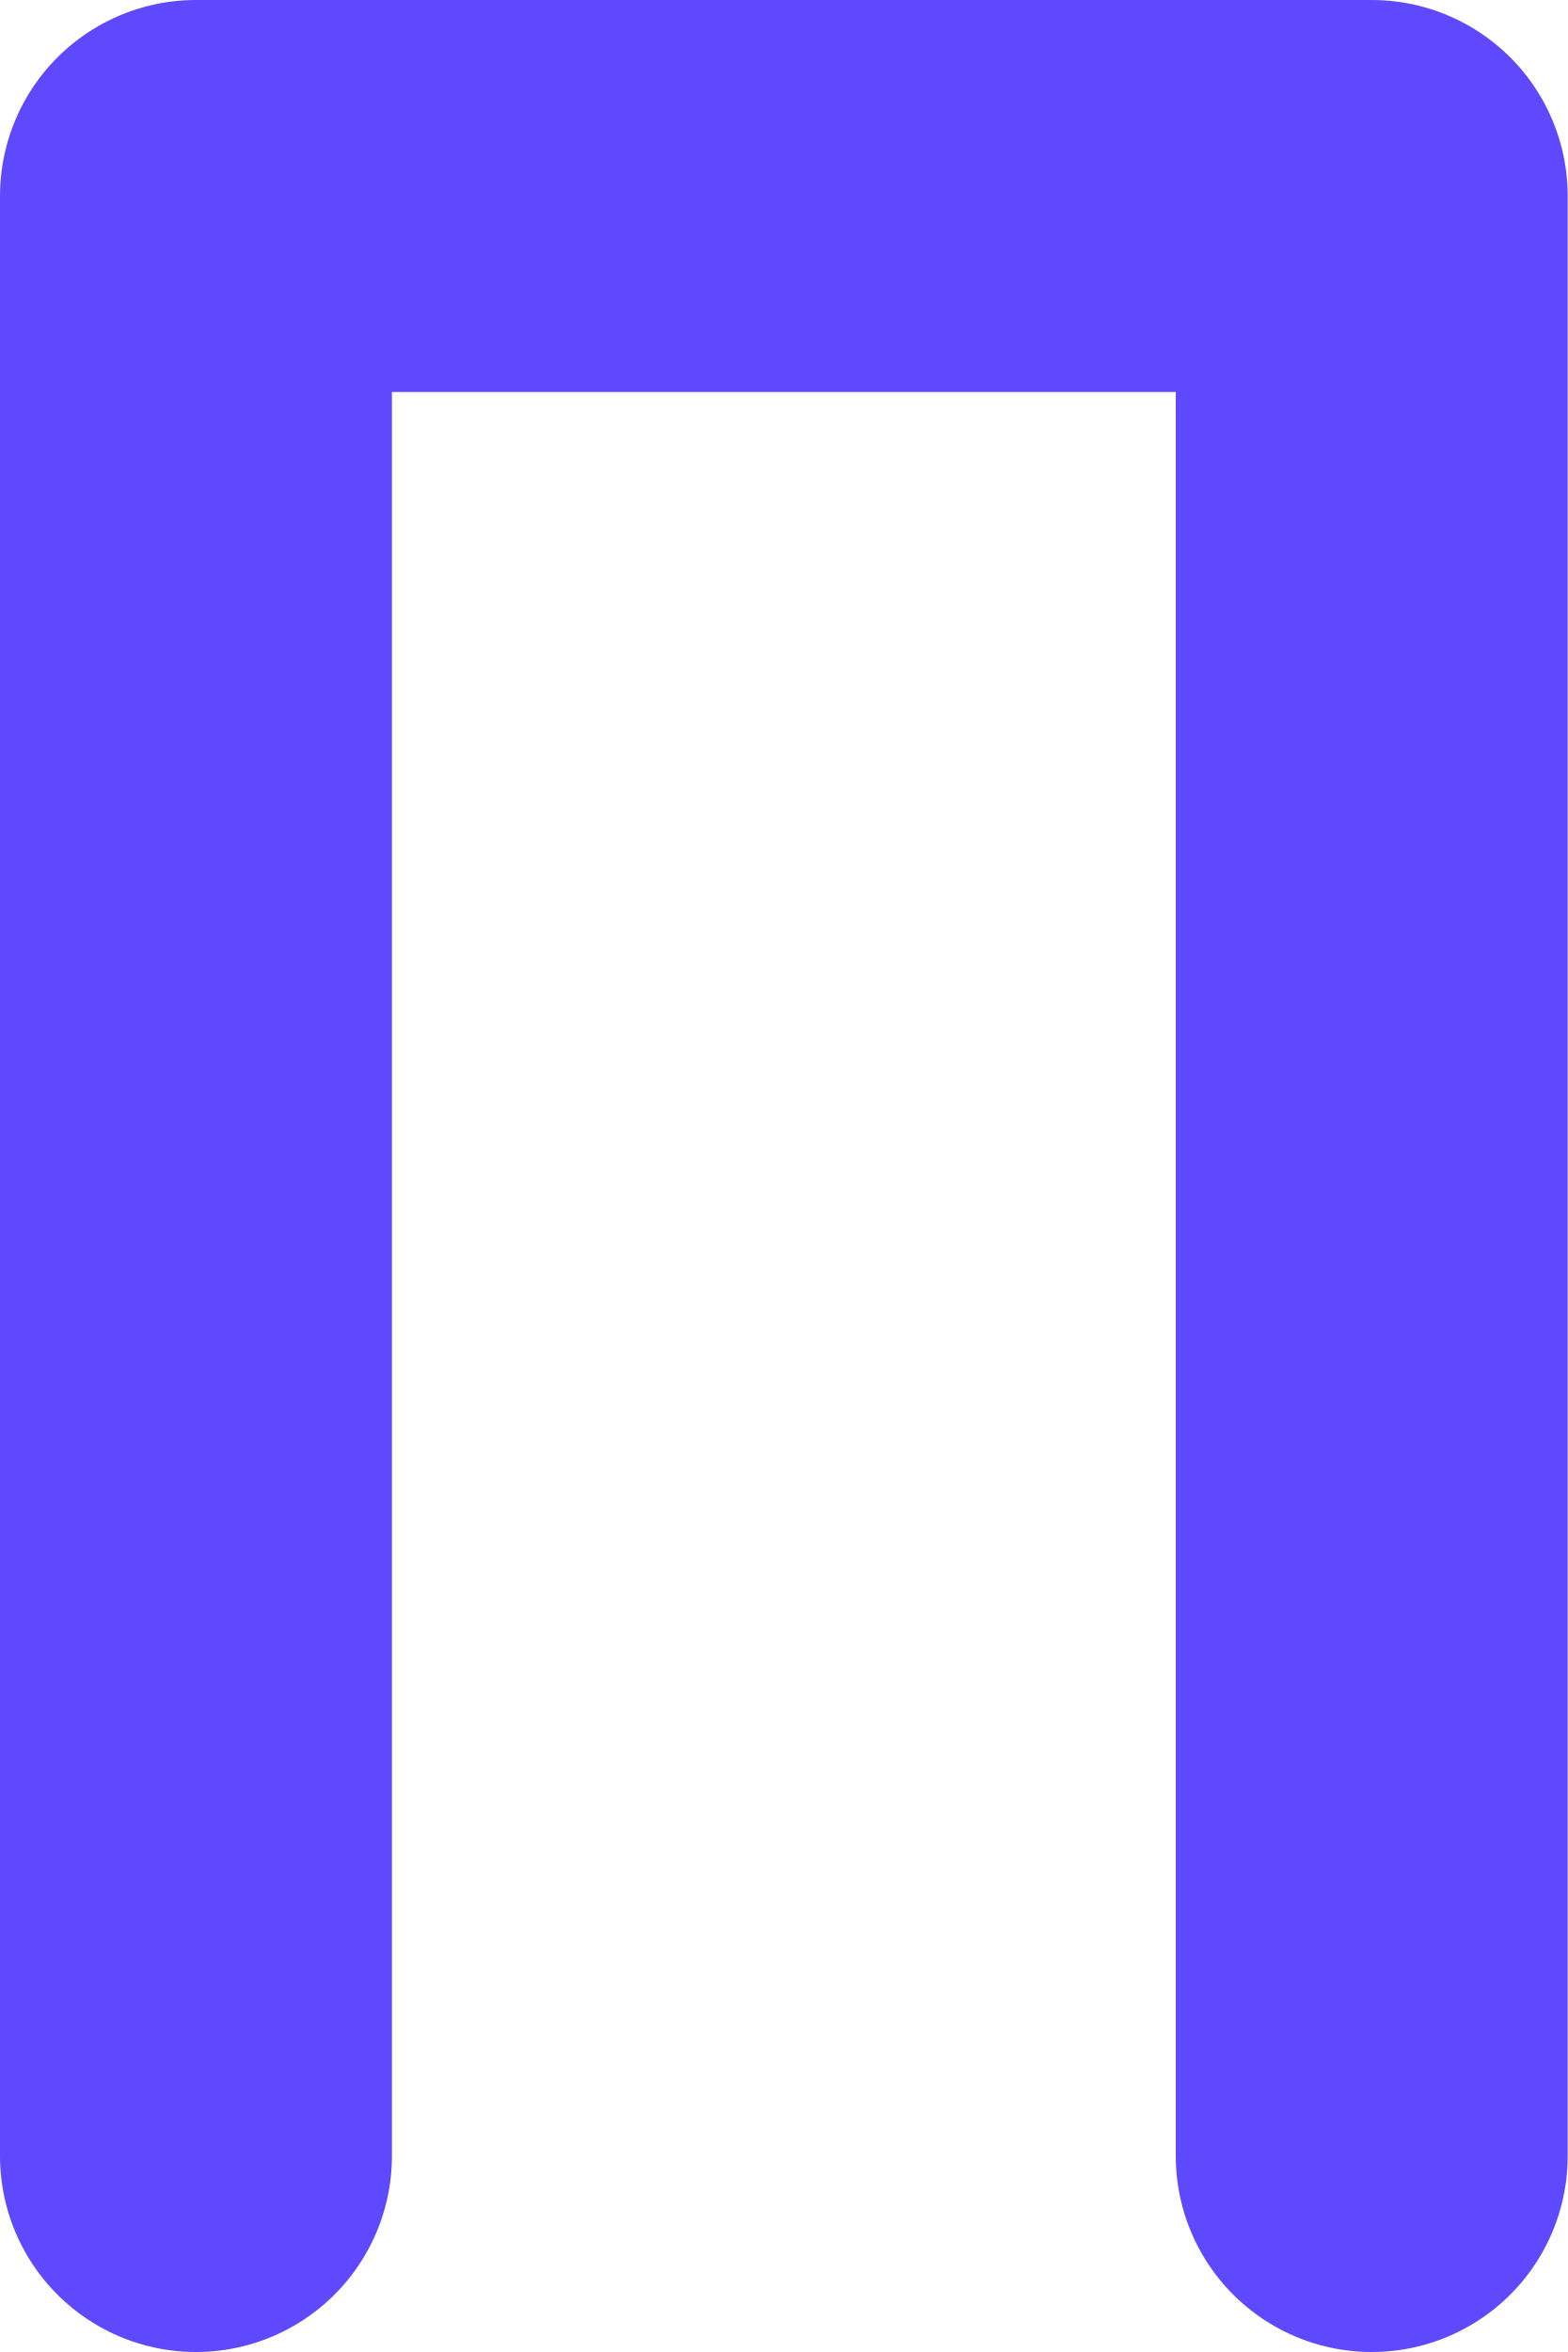
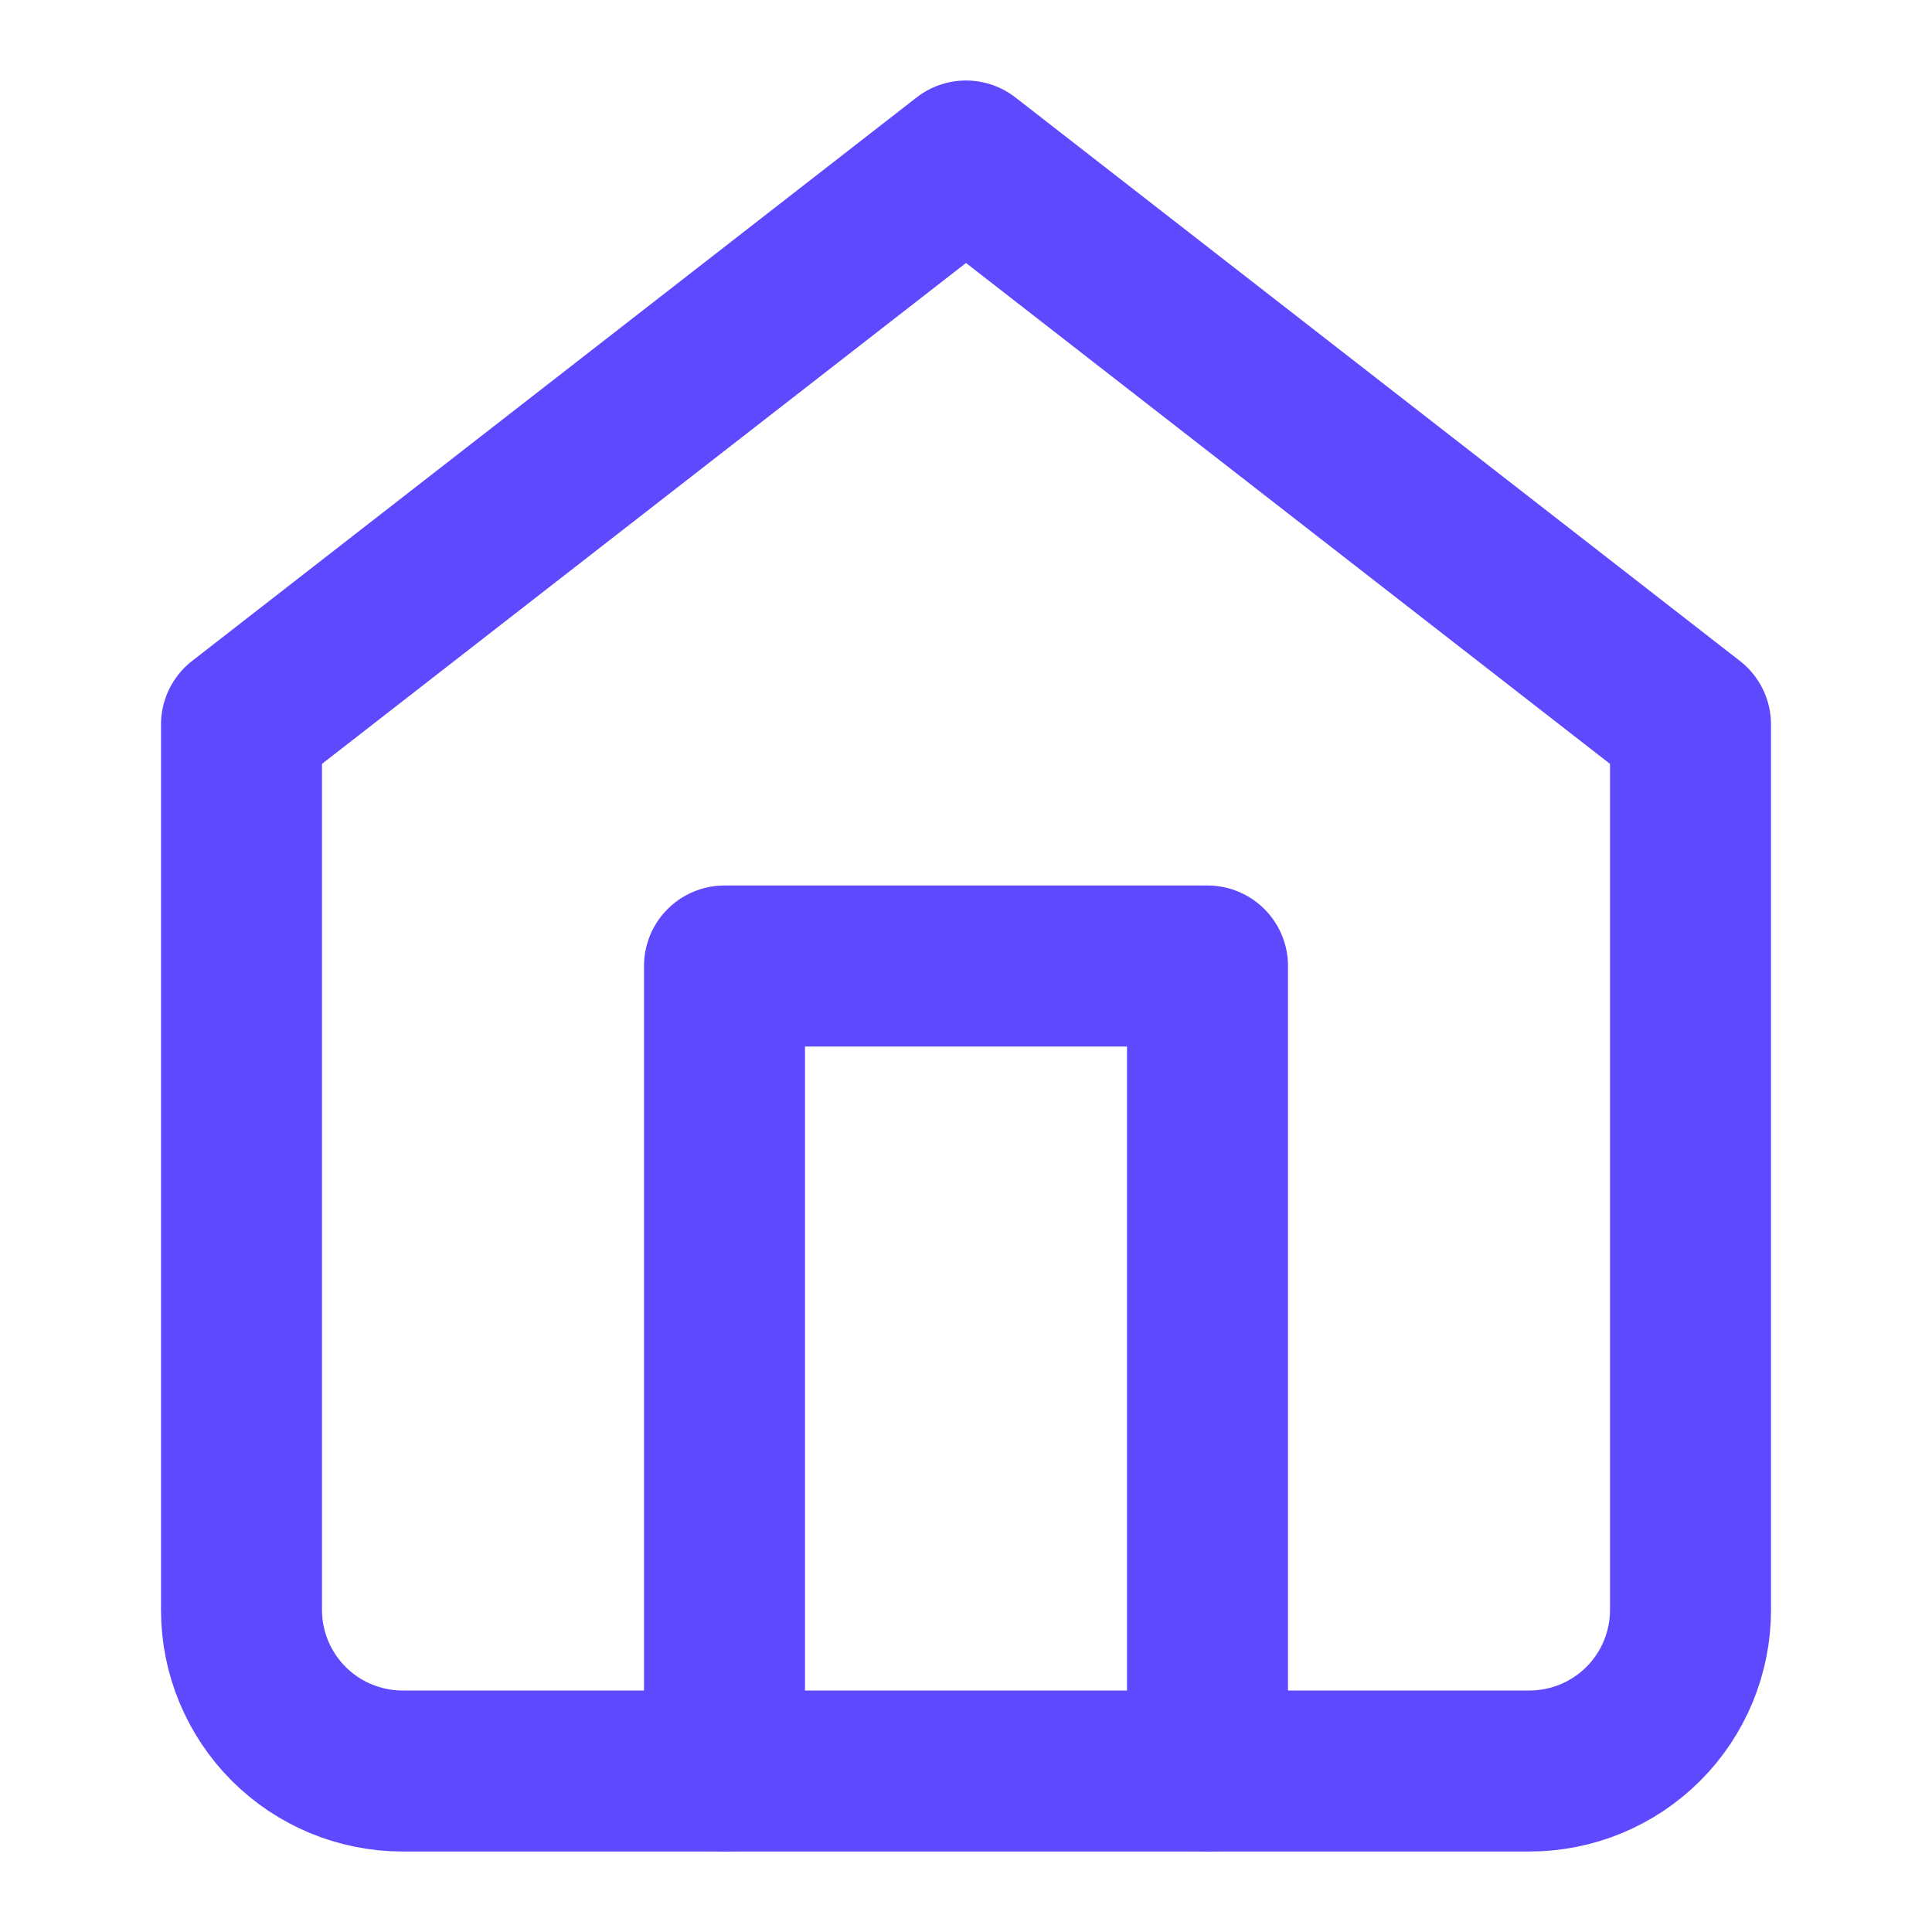
- <svg xmlns="http://www.w3.org/2000/svg" width="8" height="12" viewBox="0 0 8 12" fill="none">
-   <path d="M1 11V1H7V11" stroke="#5E49FF" stroke-width="2" stroke-linecap="round" stroke-linejoin="round" />
+ <svg xmlns="http://www.w3.org/2000/svg" width="24" height="24" viewBox="0 0 24 24" fill="none">
+   <path d="M3 9L12 2L21 9V20C21 20.53 20.789 21.039 20.414 21.414C20.039 21.789 19.53 22 19 22H5C4.47 22 3.961 21.789 3.586 21.414C3.211 21.039 3 20.53 3 20V9Z" stroke="#5E49FF" stroke-width="2" stroke-linecap="round" stroke-linejoin="round" />
+   <path d="M9 22V12H15V22" stroke="#5E49FF" stroke-width="2" stroke-linecap="round" stroke-linejoin="round" />
</svg>
